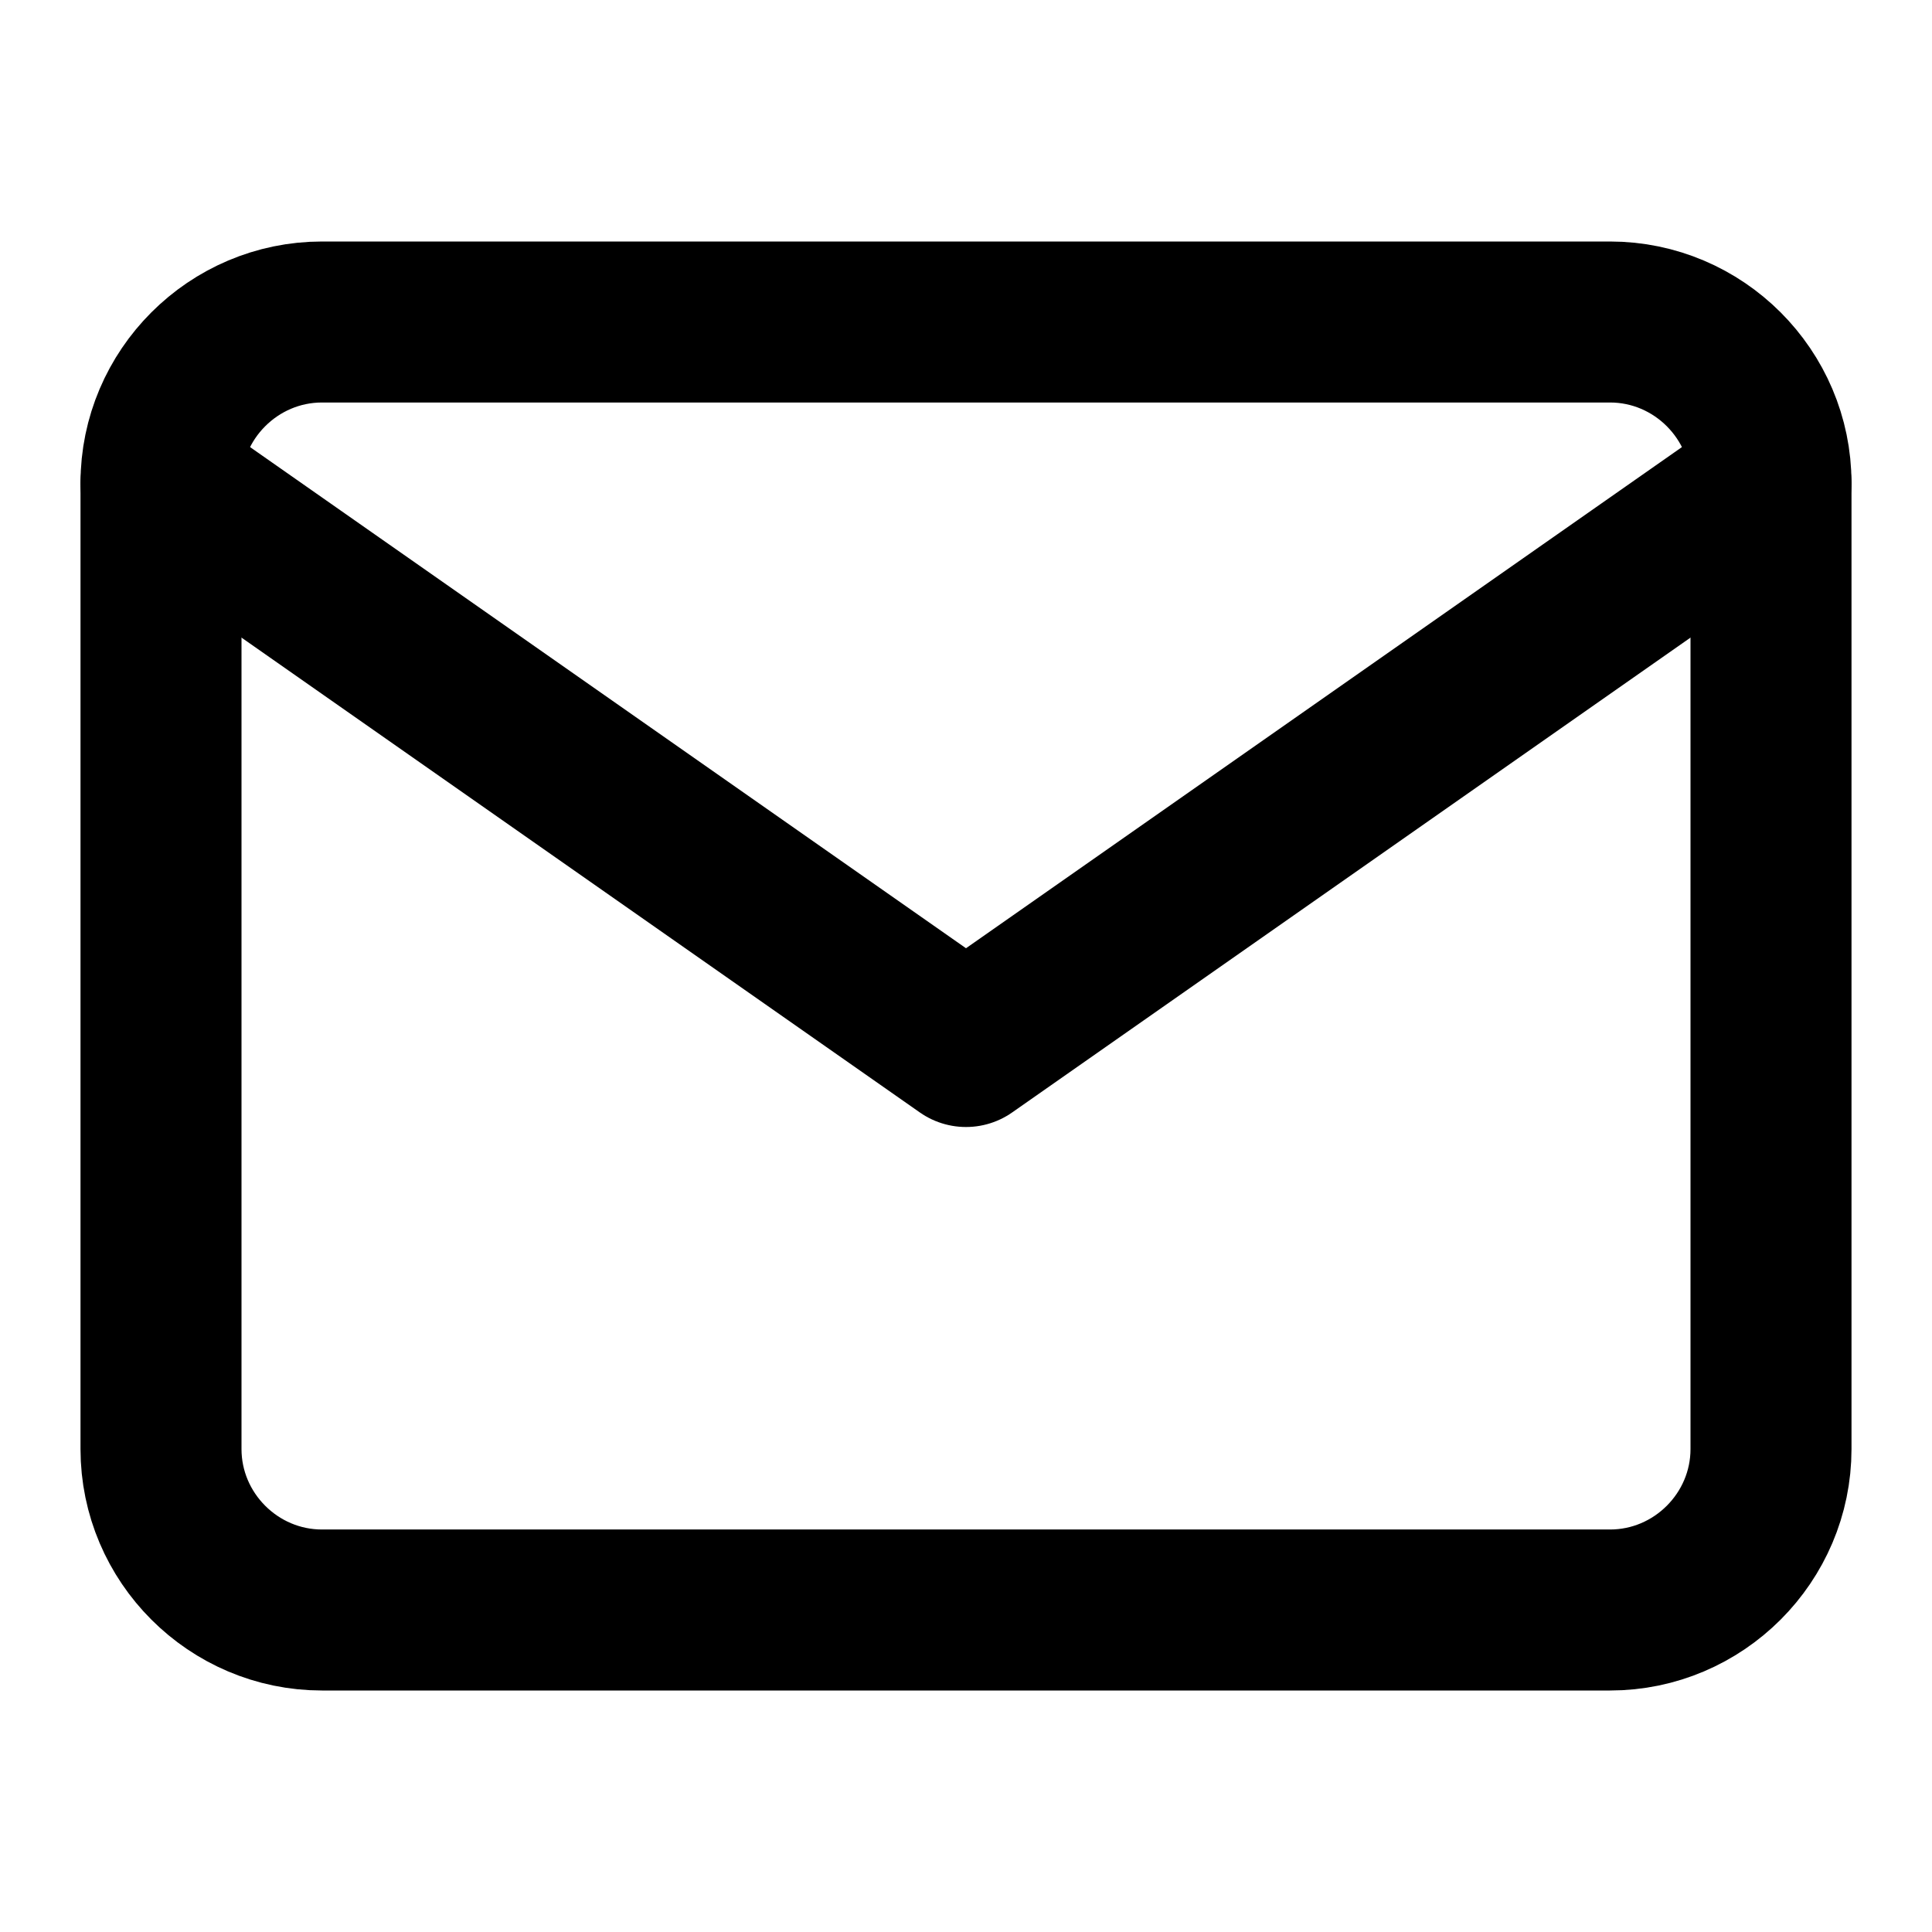
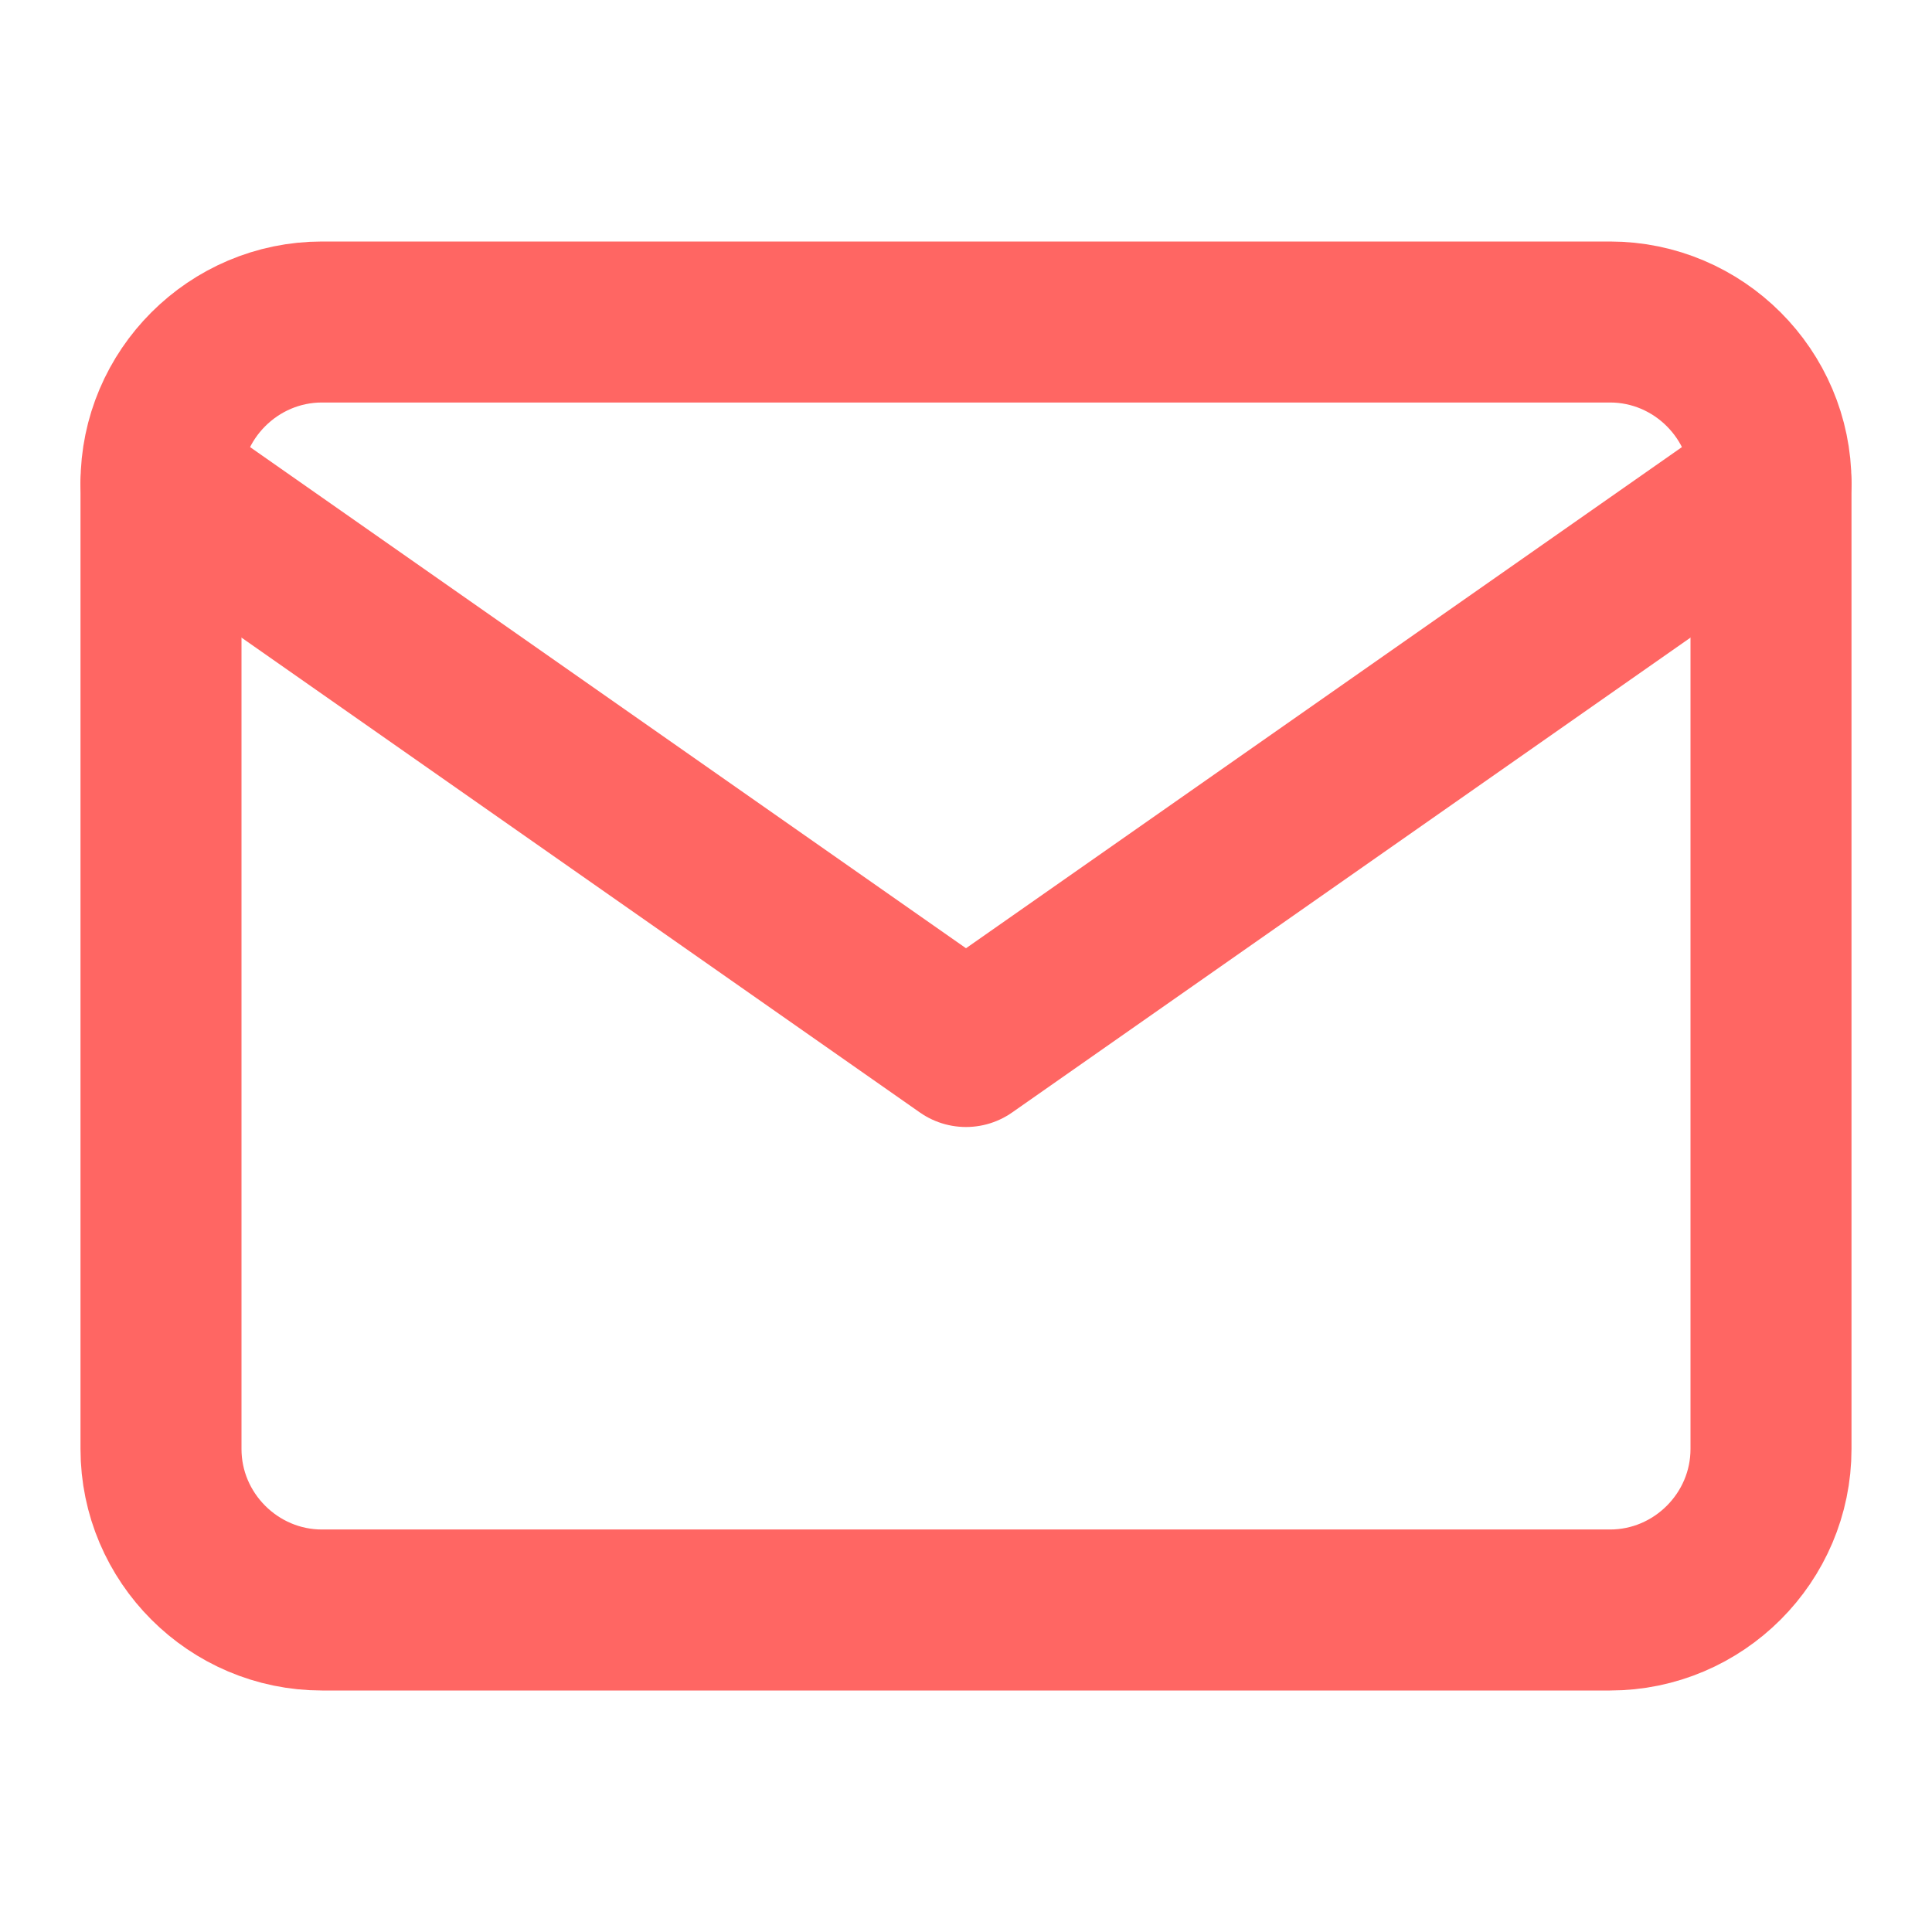
- <svg xmlns="http://www.w3.org/2000/svg" width="24" height="24" viewBox="0 0 24 24" fill="none" stroke="currentColor" stroke-width="2" stroke-linecap="round" stroke-linejoin="round" class="feather feather-mail">
+ <svg xmlns="http://www.w3.org/2000/svg" width="24" height="24" viewBox="0 0 24 24" fill="none" stroke="#ff6663" stroke-width="2" stroke-linecap="round" stroke-linejoin="round" class="feather feather-mail">
  <path d="M4 4h16c1.1 0 2 .9 2 2v12c0 1.1-.9 2-2 2H4c-1.1 0-2-.9-2-2V6c0-1.1.9-2 2-2z" />
  <polyline points="22,6 12,13 2,6" />
</svg>
